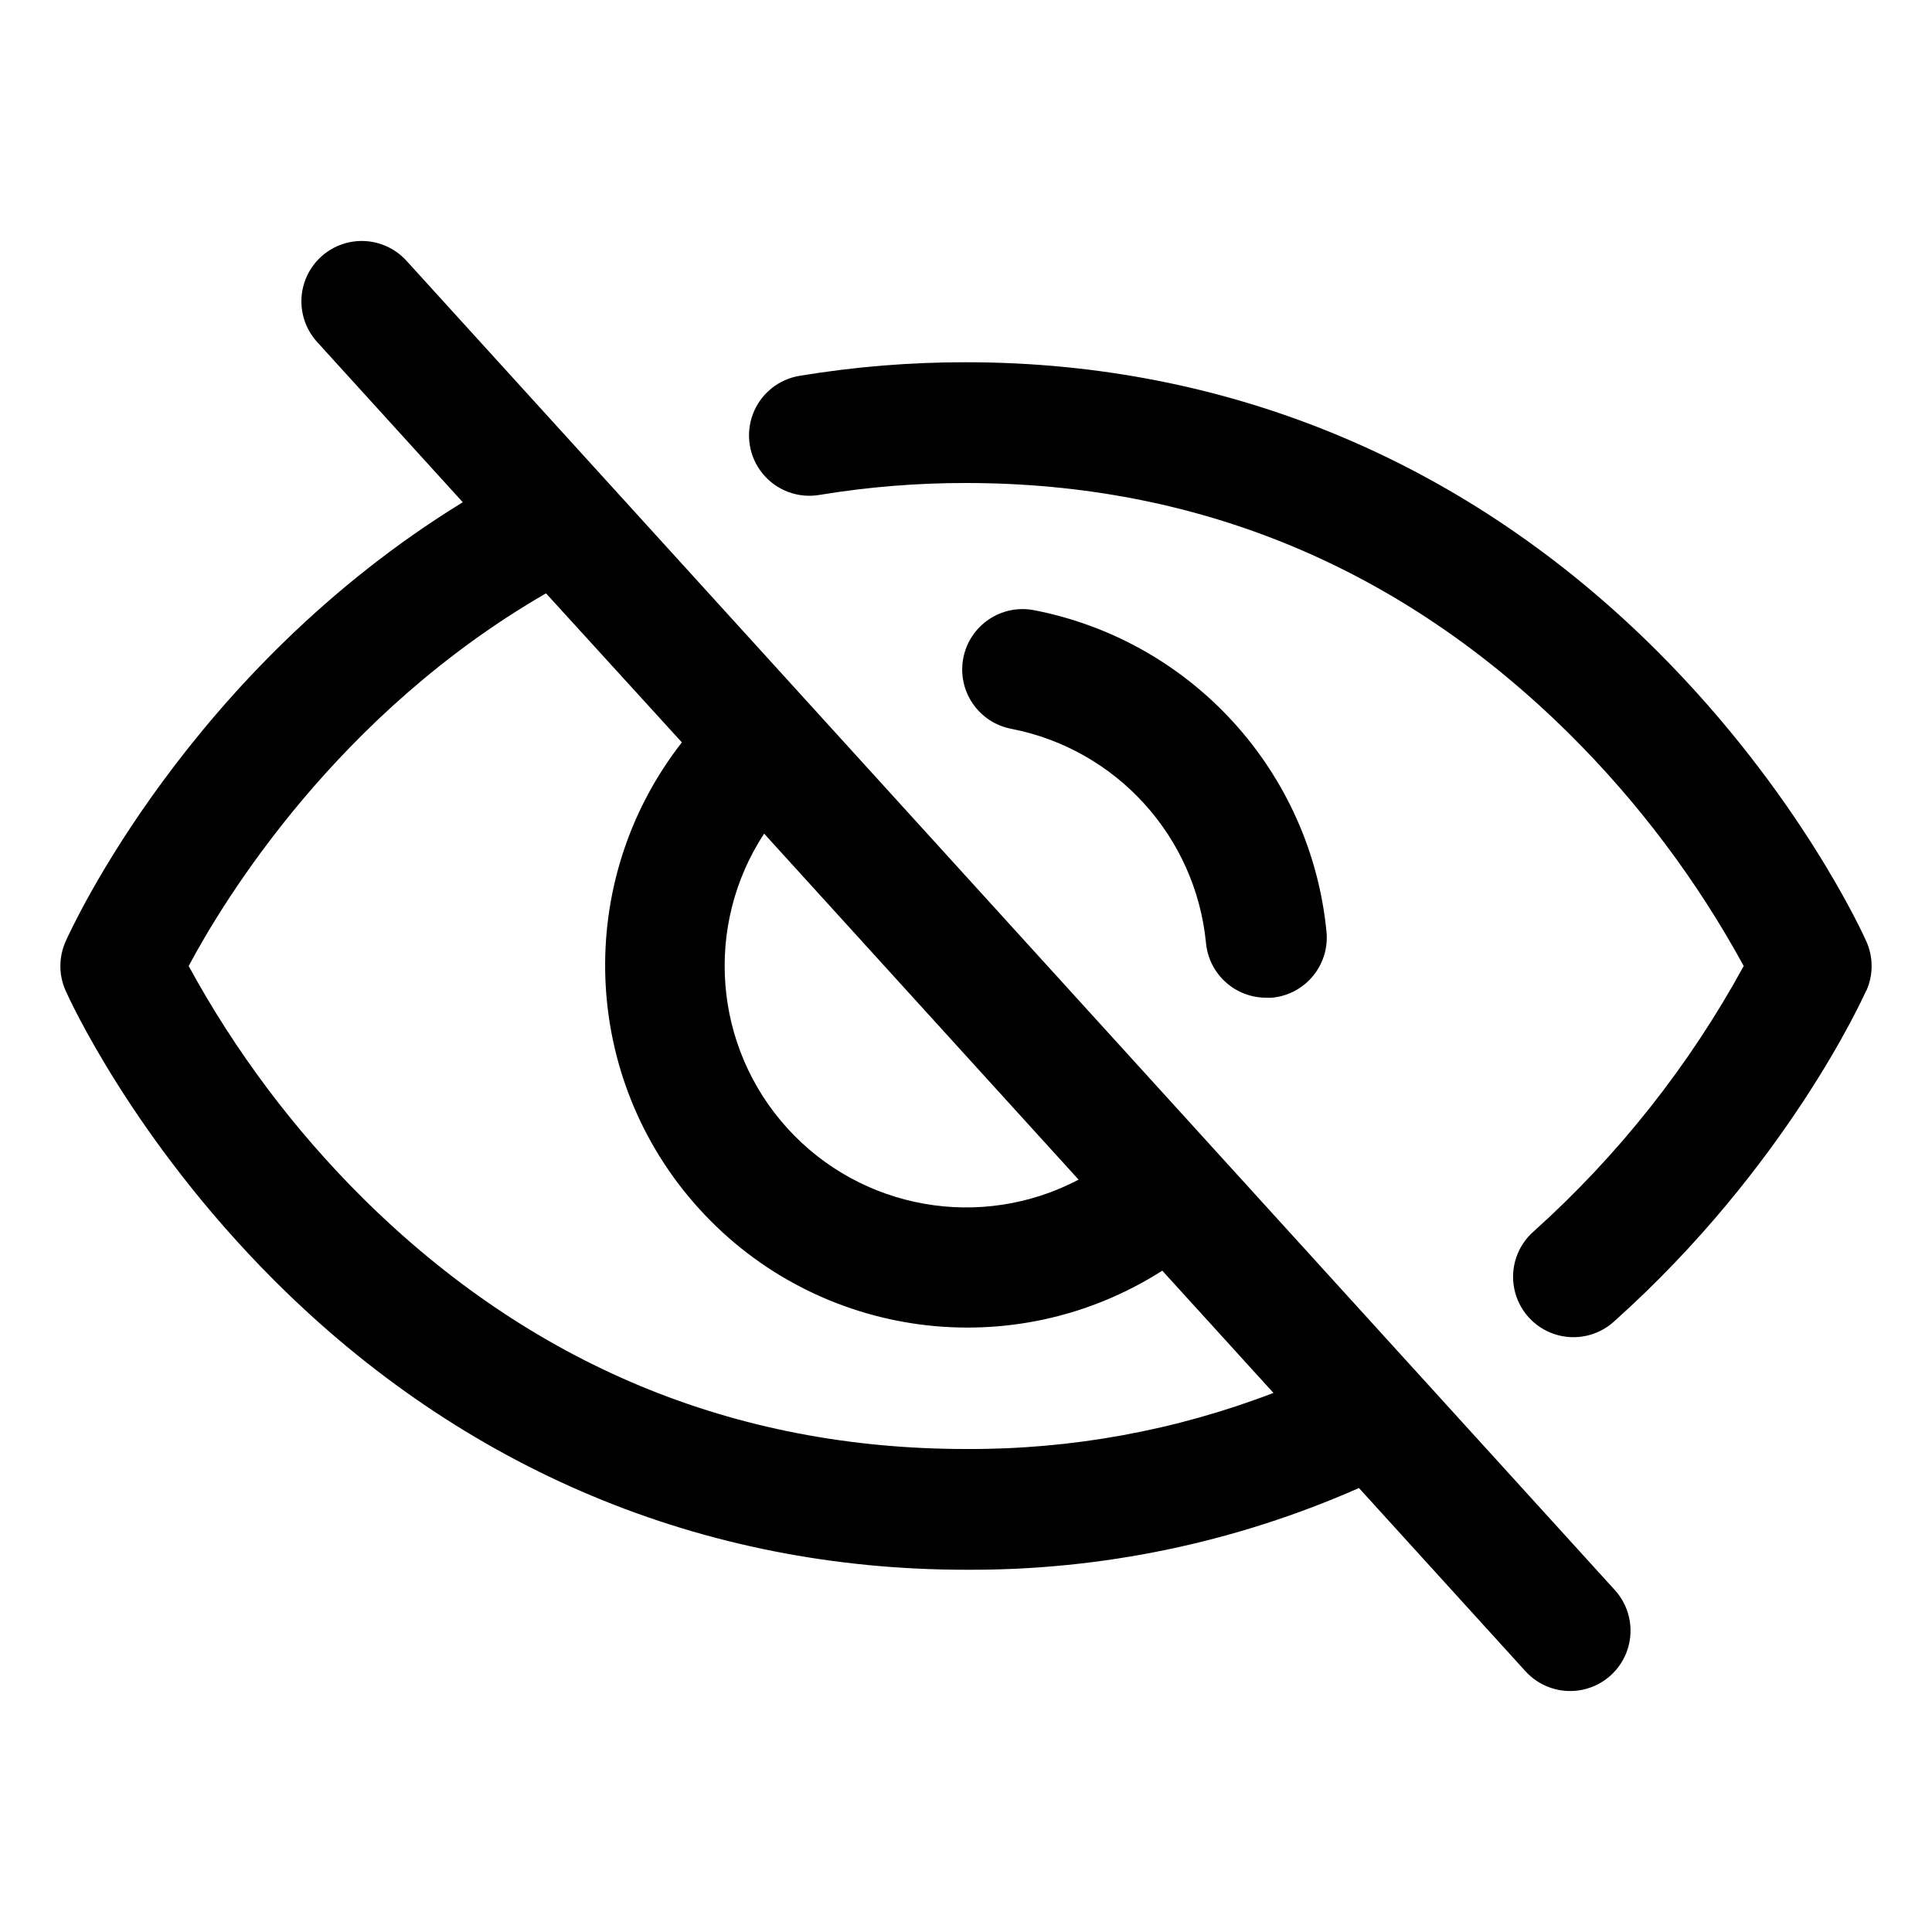
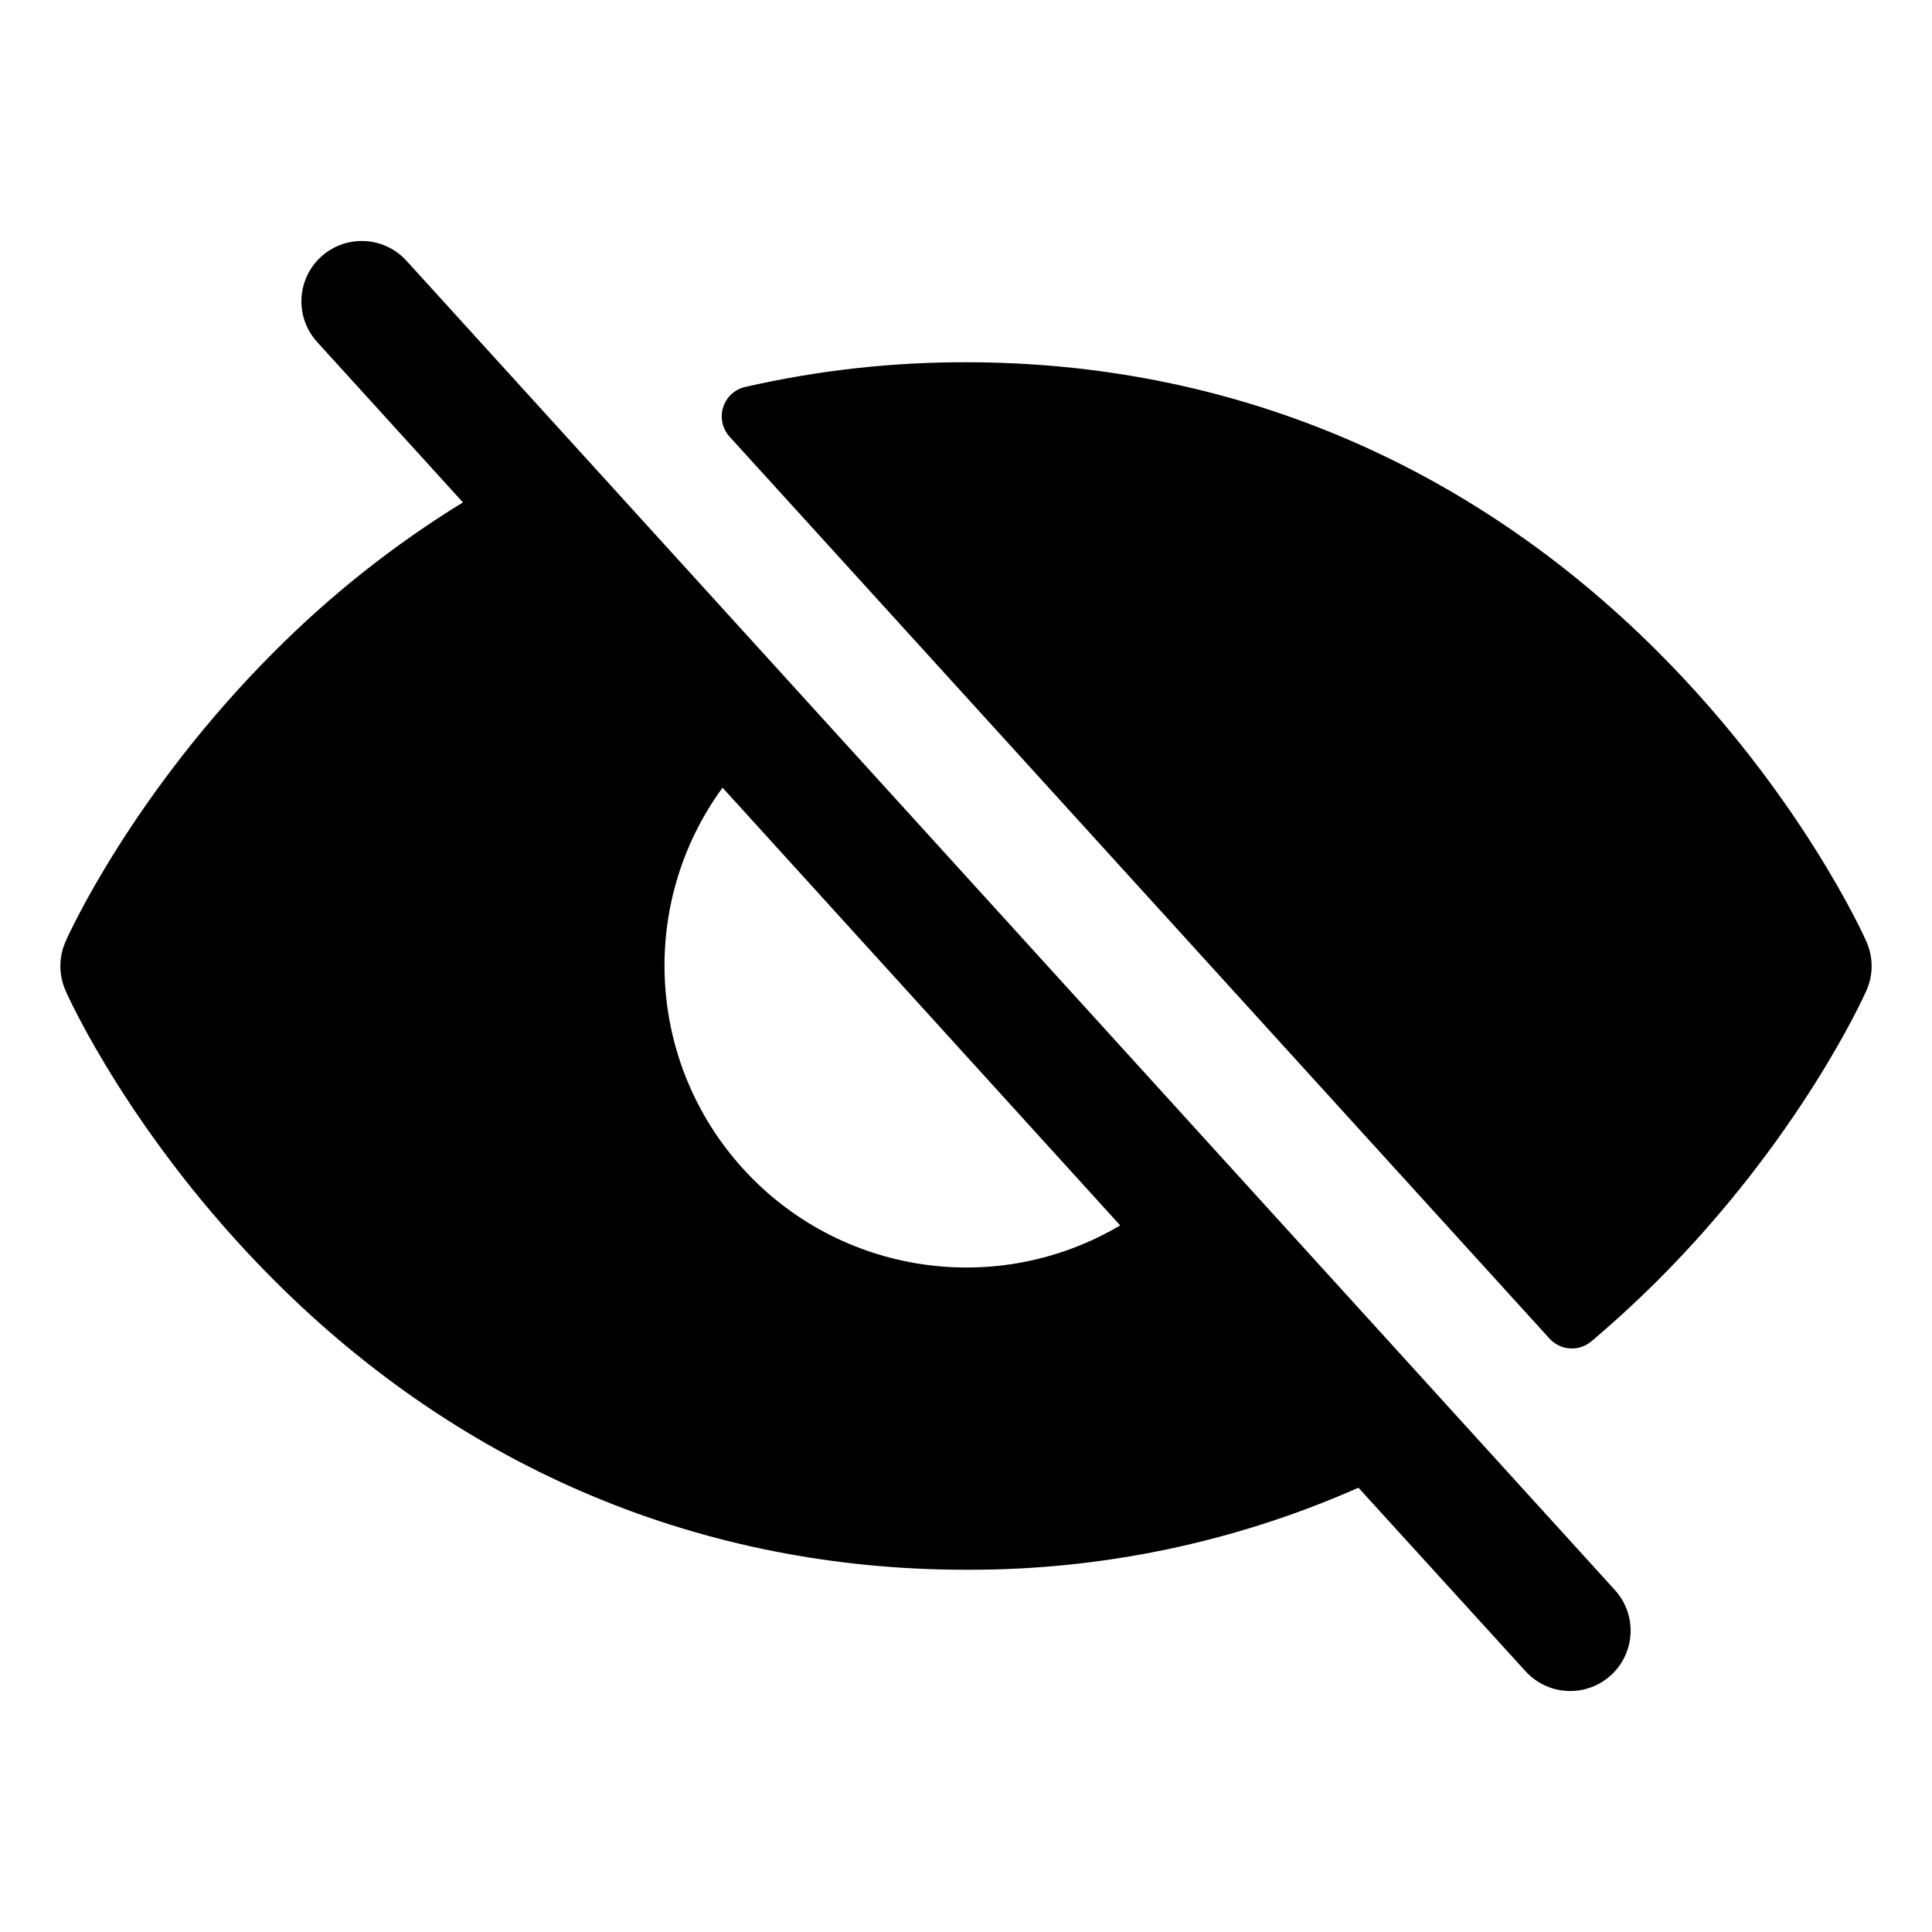
<svg xmlns="http://www.w3.org/2000/svg" viewBox="0 0 256 256" fill="currentColor">
-   <path d="M53.92,34.62A8,8,0,1,0,42.08,45.38L61.32,66.55C25,88.84,9.38,123.2,8.69,124.76a8,8,0,0,0,0,6.5c.35.79,8.82,19.57,27.65,38.4C61.43,194.74,93.12,208,128,208a127.11,127.11,0,0,0,52.07-10.83l22,24.21a8,8,0,1,0,11.84-10.76Zm47.33,75.84,41.67,45.85a32,32,0,0,1-41.67-45.85ZM128,192c-30.78,0-57.67-11.19-79.93-33.25A133.16,133.16,0,0,1,25,128c4.69-8.79,19.66-33.39,47.35-49.38l18,19.75a48,48,0,0,0,63.66,70l14.73,16.2A112,112,0,0,1,128,192Zm6-95.43a8,8,0,0,1,3-15.72,48.16,48.16,0,0,1,38.77,42.64,8,8,0,0,1-7.22,8.71,6.39,6.39,0,0,1-.75,0,8,8,0,0,1-8-7.26A32.09,32.09,0,0,0,134,96.57Zm113.28,34.69c-.42.94-10.55,23.37-33.36,43.8a8,8,0,1,1-10.67-11.92A132.77,132.77,0,0,0,231.05,128a133.15,133.15,0,0,0-23.12-30.77C185.67,75.19,158.78,64,128,64a118.37,118.37,0,0,0-19.36,1.57A8,8,0,1,1,106,49.79,134,134,0,0,1,128,48c34.88,0,66.57,13.26,91.66,38.35,18.83,18.83,27.3,37.62,27.65,38.41A8,8,0,0,1,247.31,131.26Z" />
+   <path d="M96.68,57.87a4,4,0,0,1,2.08-6.6A130.13,130.13,0,0,1,128,48c34.88,0,66.57,13.26,91.66,38.35,18.83,18.83,27.3,37.62,27.65,38.41a8,8,0,0,1,0,6.5c-.35.79-8.82,19.57-27.65,38.4q-4.28,4.26-8.79,8.07a4,4,0,0,1-5.55-.36ZM213.92,210.62a8,8,0,1,1-11.84,10.76L180,197.13A127.21,127.21,0,0,1,128,208c-34.88,0-66.57-13.26-91.66-38.34C17.51,150.83,9,132.05,8.69,131.26a8,8,0,0,1,0-6.5C9,124,17.51,105.18,36.34,86.35a135,135,0,0,1,25-19.78L42.08,45.38A8,8,0,1,1,53.92,34.62Zm-65.49-48.25-52.69-58a40,40,0,0,0,52.69,58Z" />
</svg>
